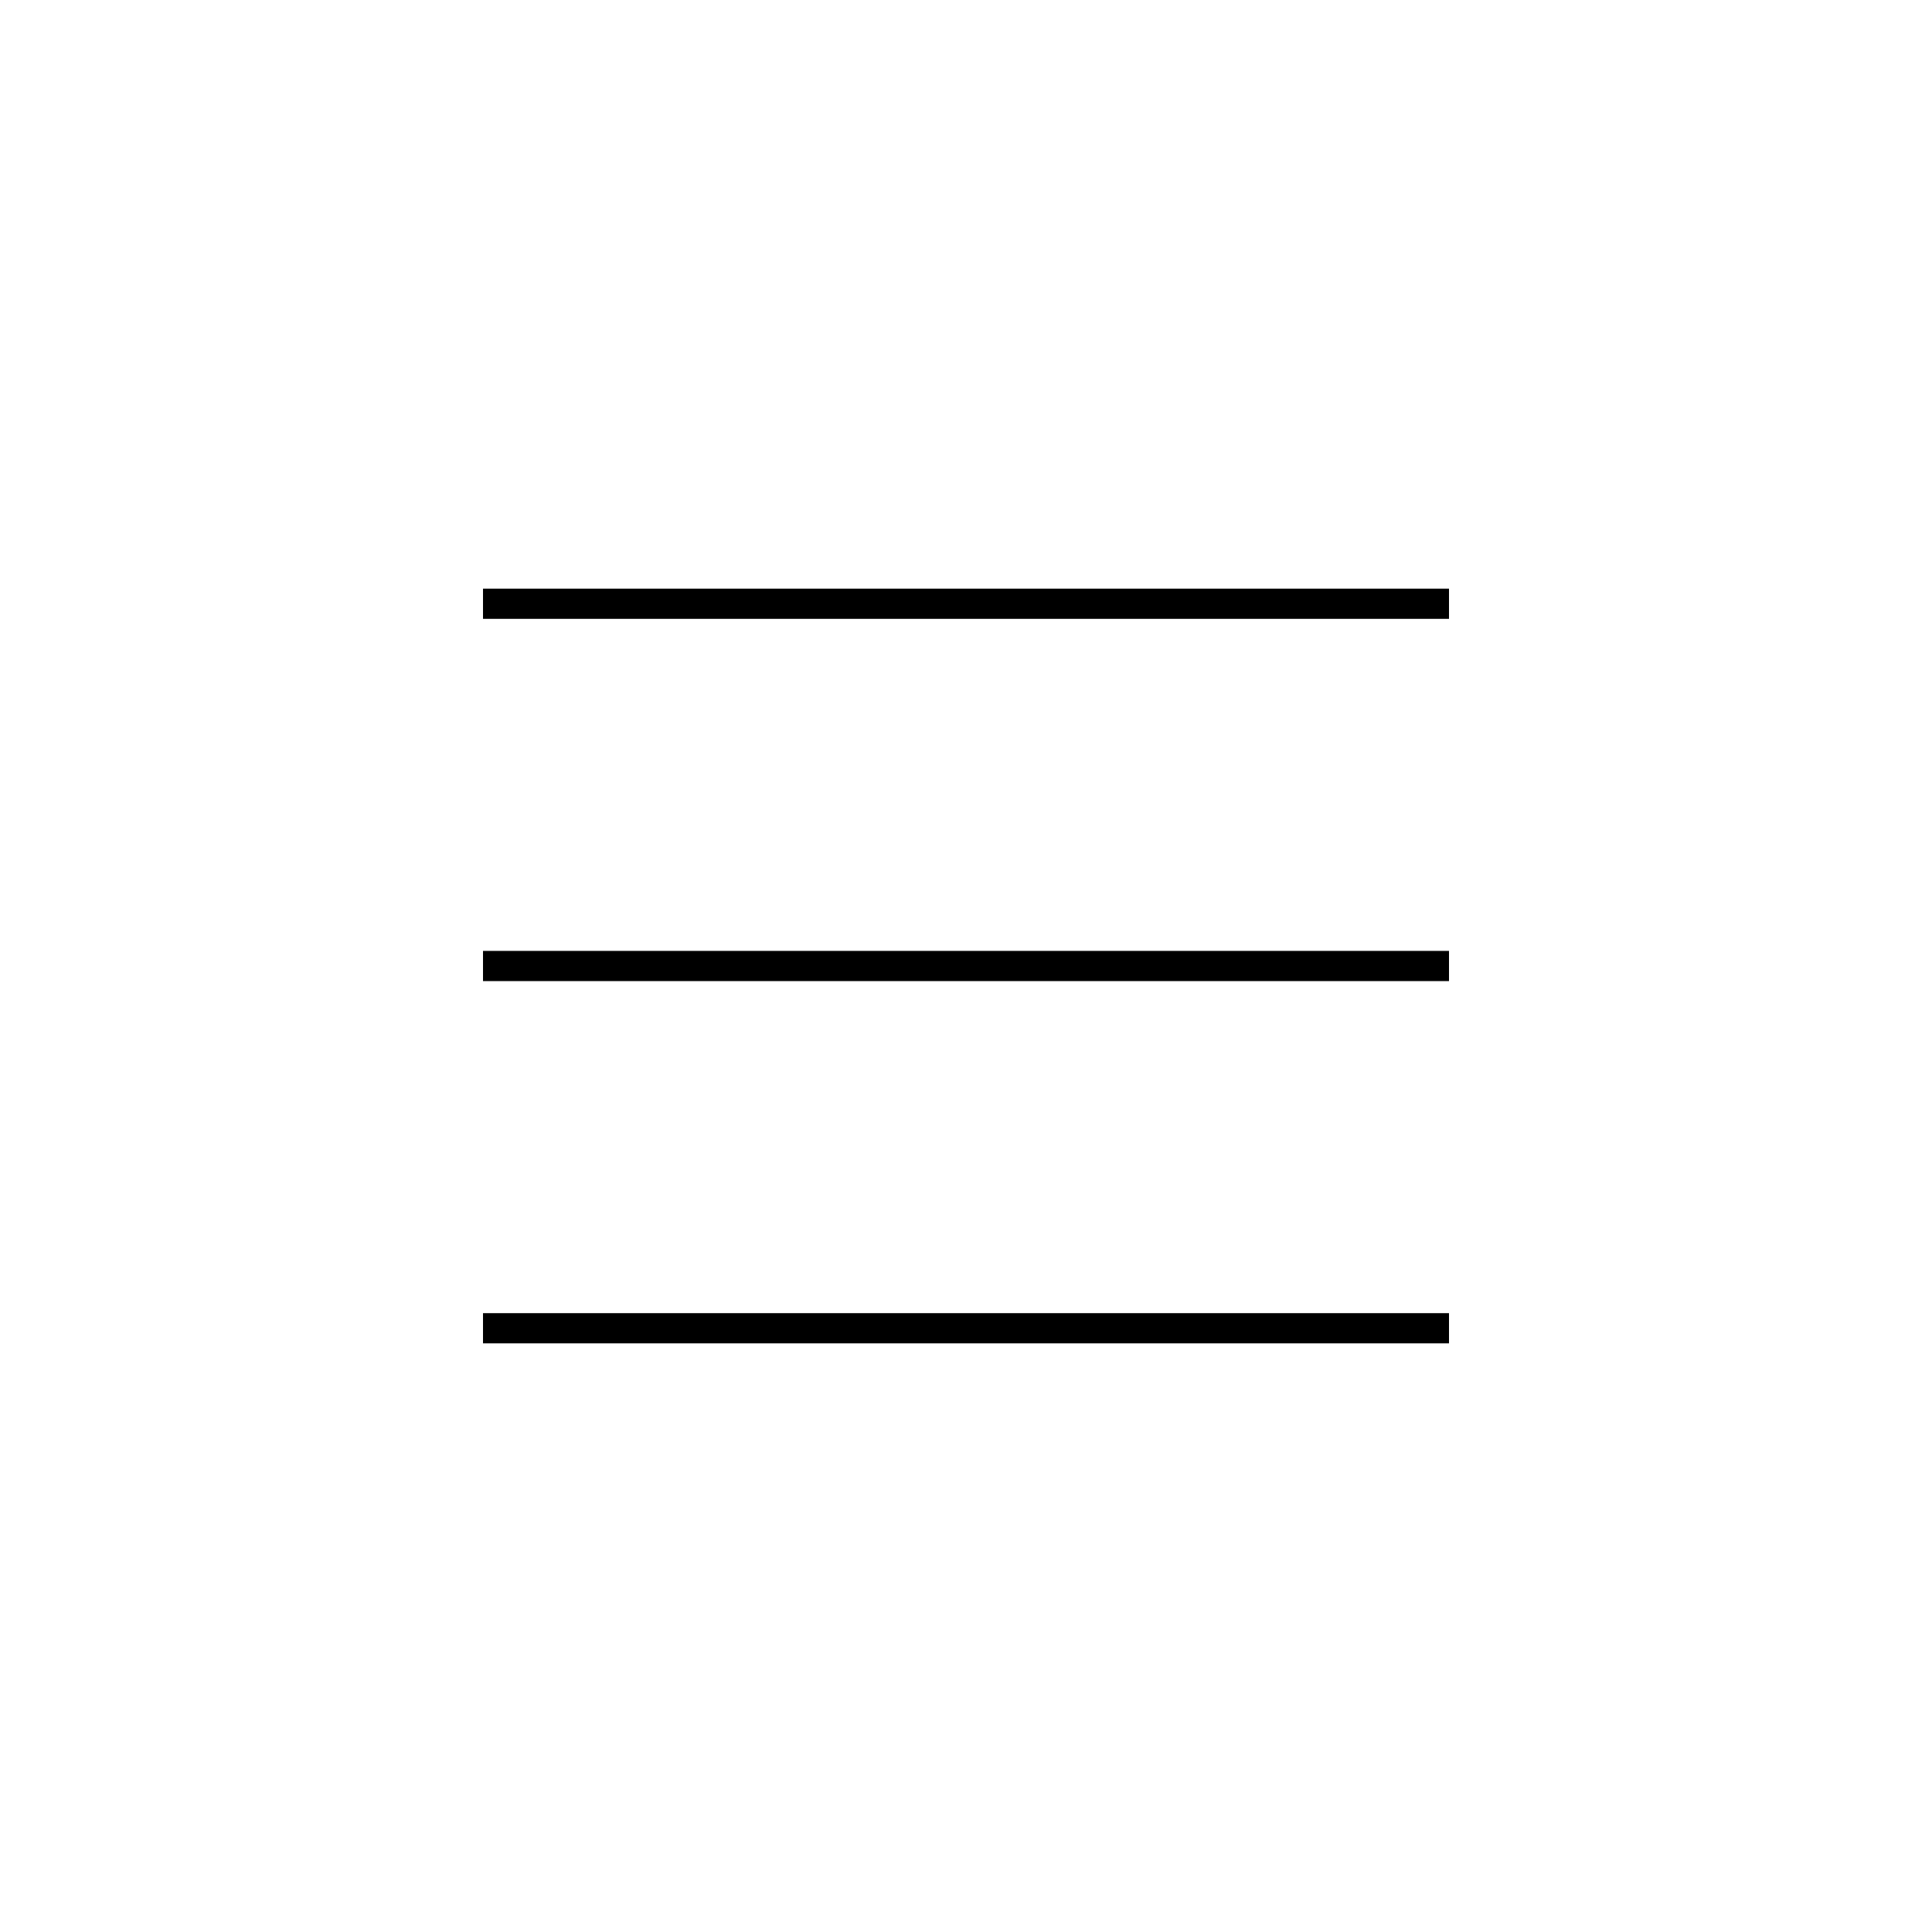
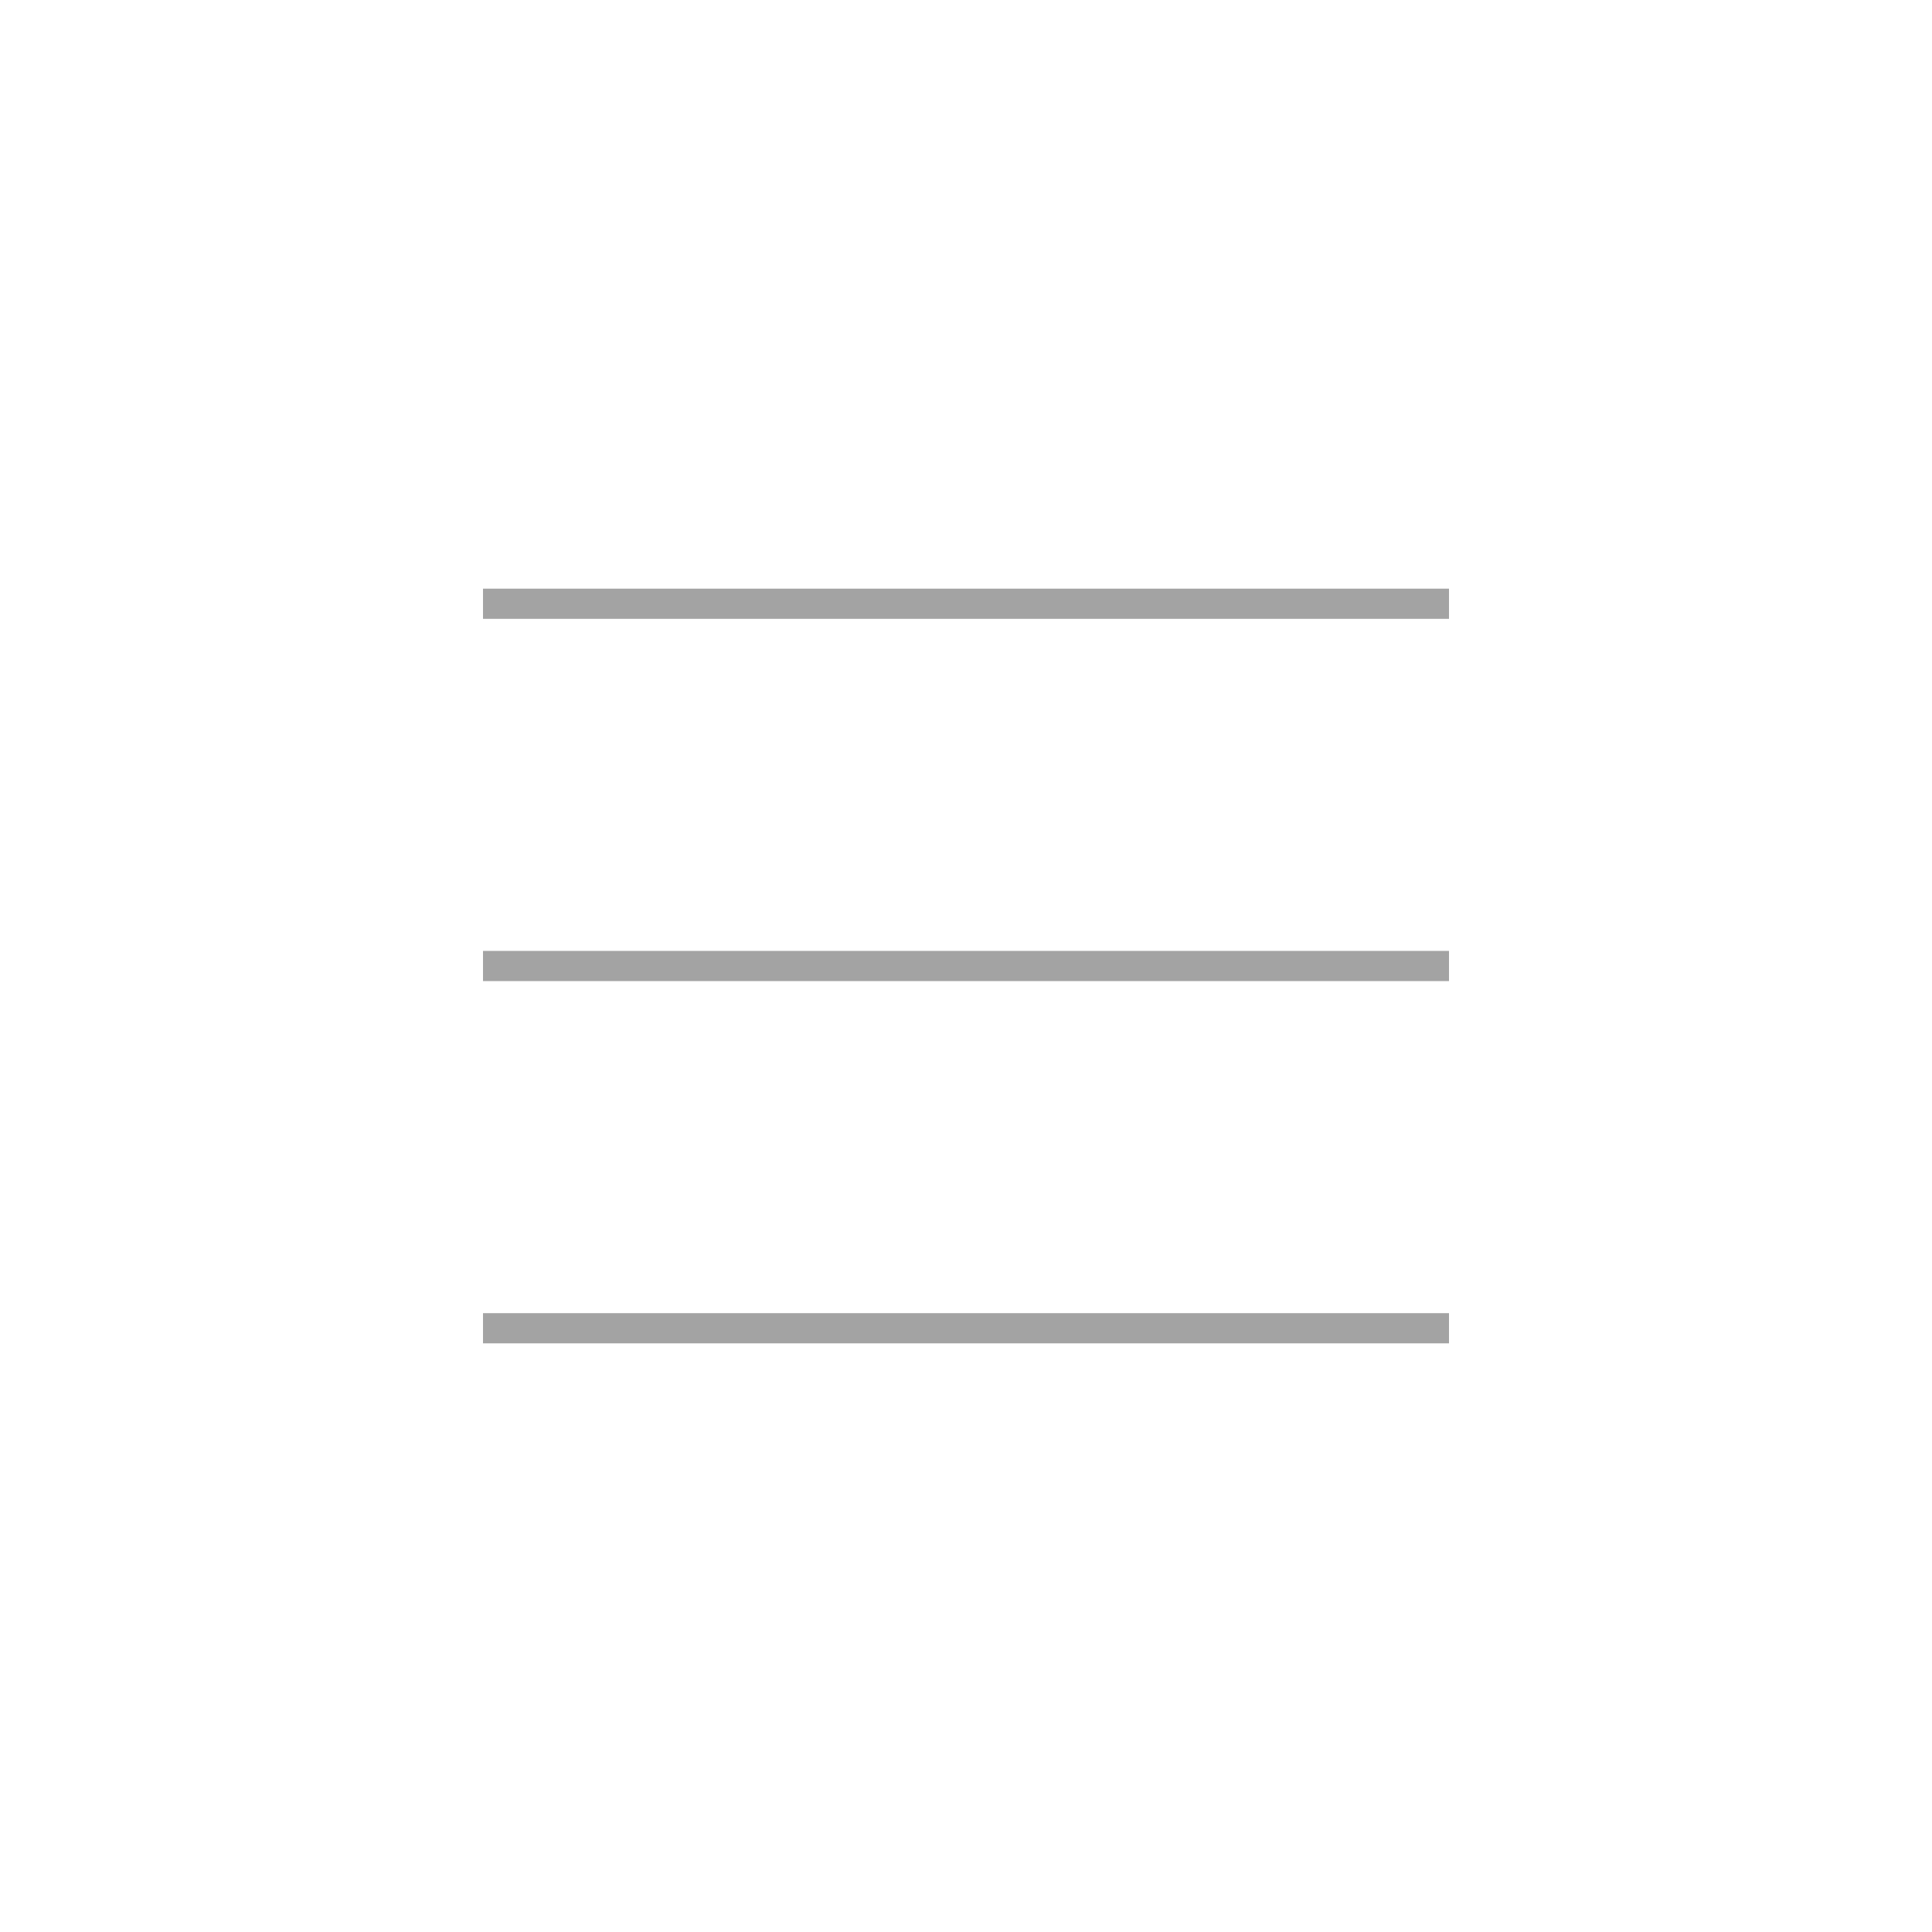
- <svg xmlns="http://www.w3.org/2000/svg" width="800px" height="800px" viewBox="0 0 64 64" fill="none" stroke="#000000">
+ <svg xmlns="http://www.w3.org/2000/svg" width="800px" height="800px" viewBox="0 0 64 64" fill="none" stroke="#a3a3a3">
  <g id="SVGRepo_bgCarrier" stroke-width="0" />
  <g id="SVGRepo_tracerCarrier" stroke-linecap="round" stroke-linejoin="round" />
  <g id="SVGRepo_iconCarrier">
    <line x1="16" y1="32" x2="48" y2="32" />
    <line x1="16" y1="20" x2="48" y2="20" />
    <line x1="16" y1="44" x2="48" y2="44" />
  </g>
</svg>
